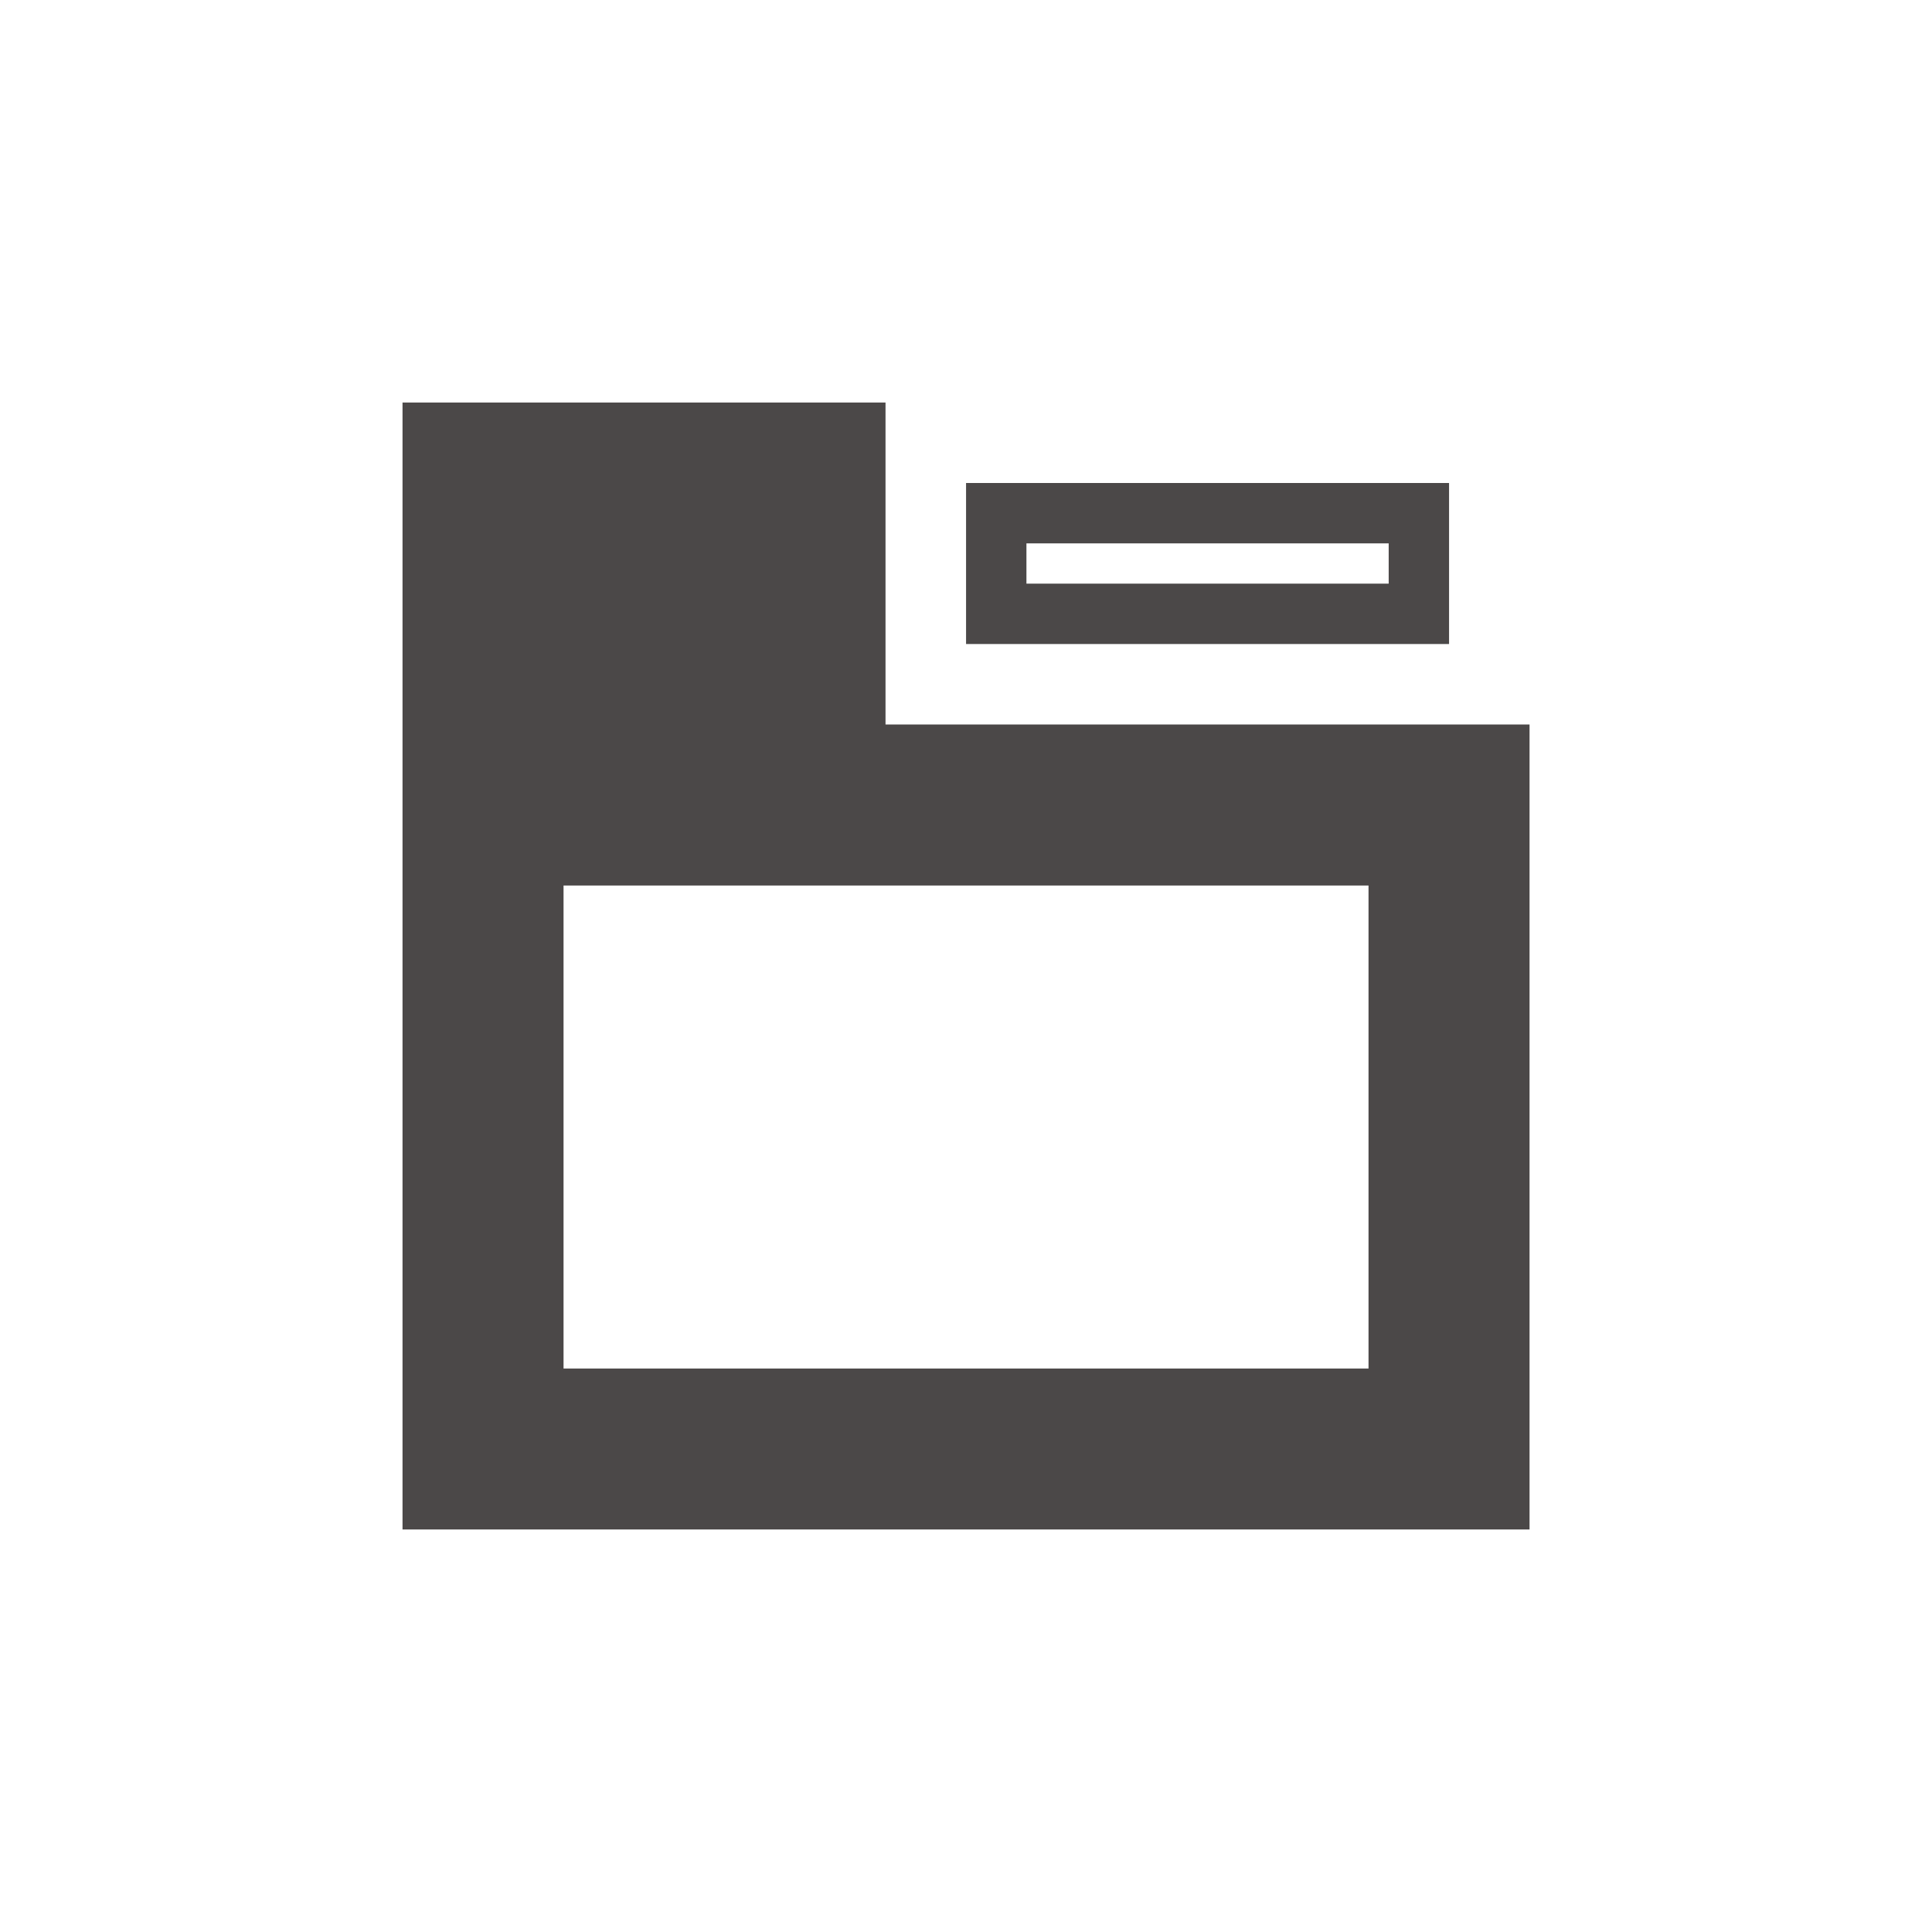
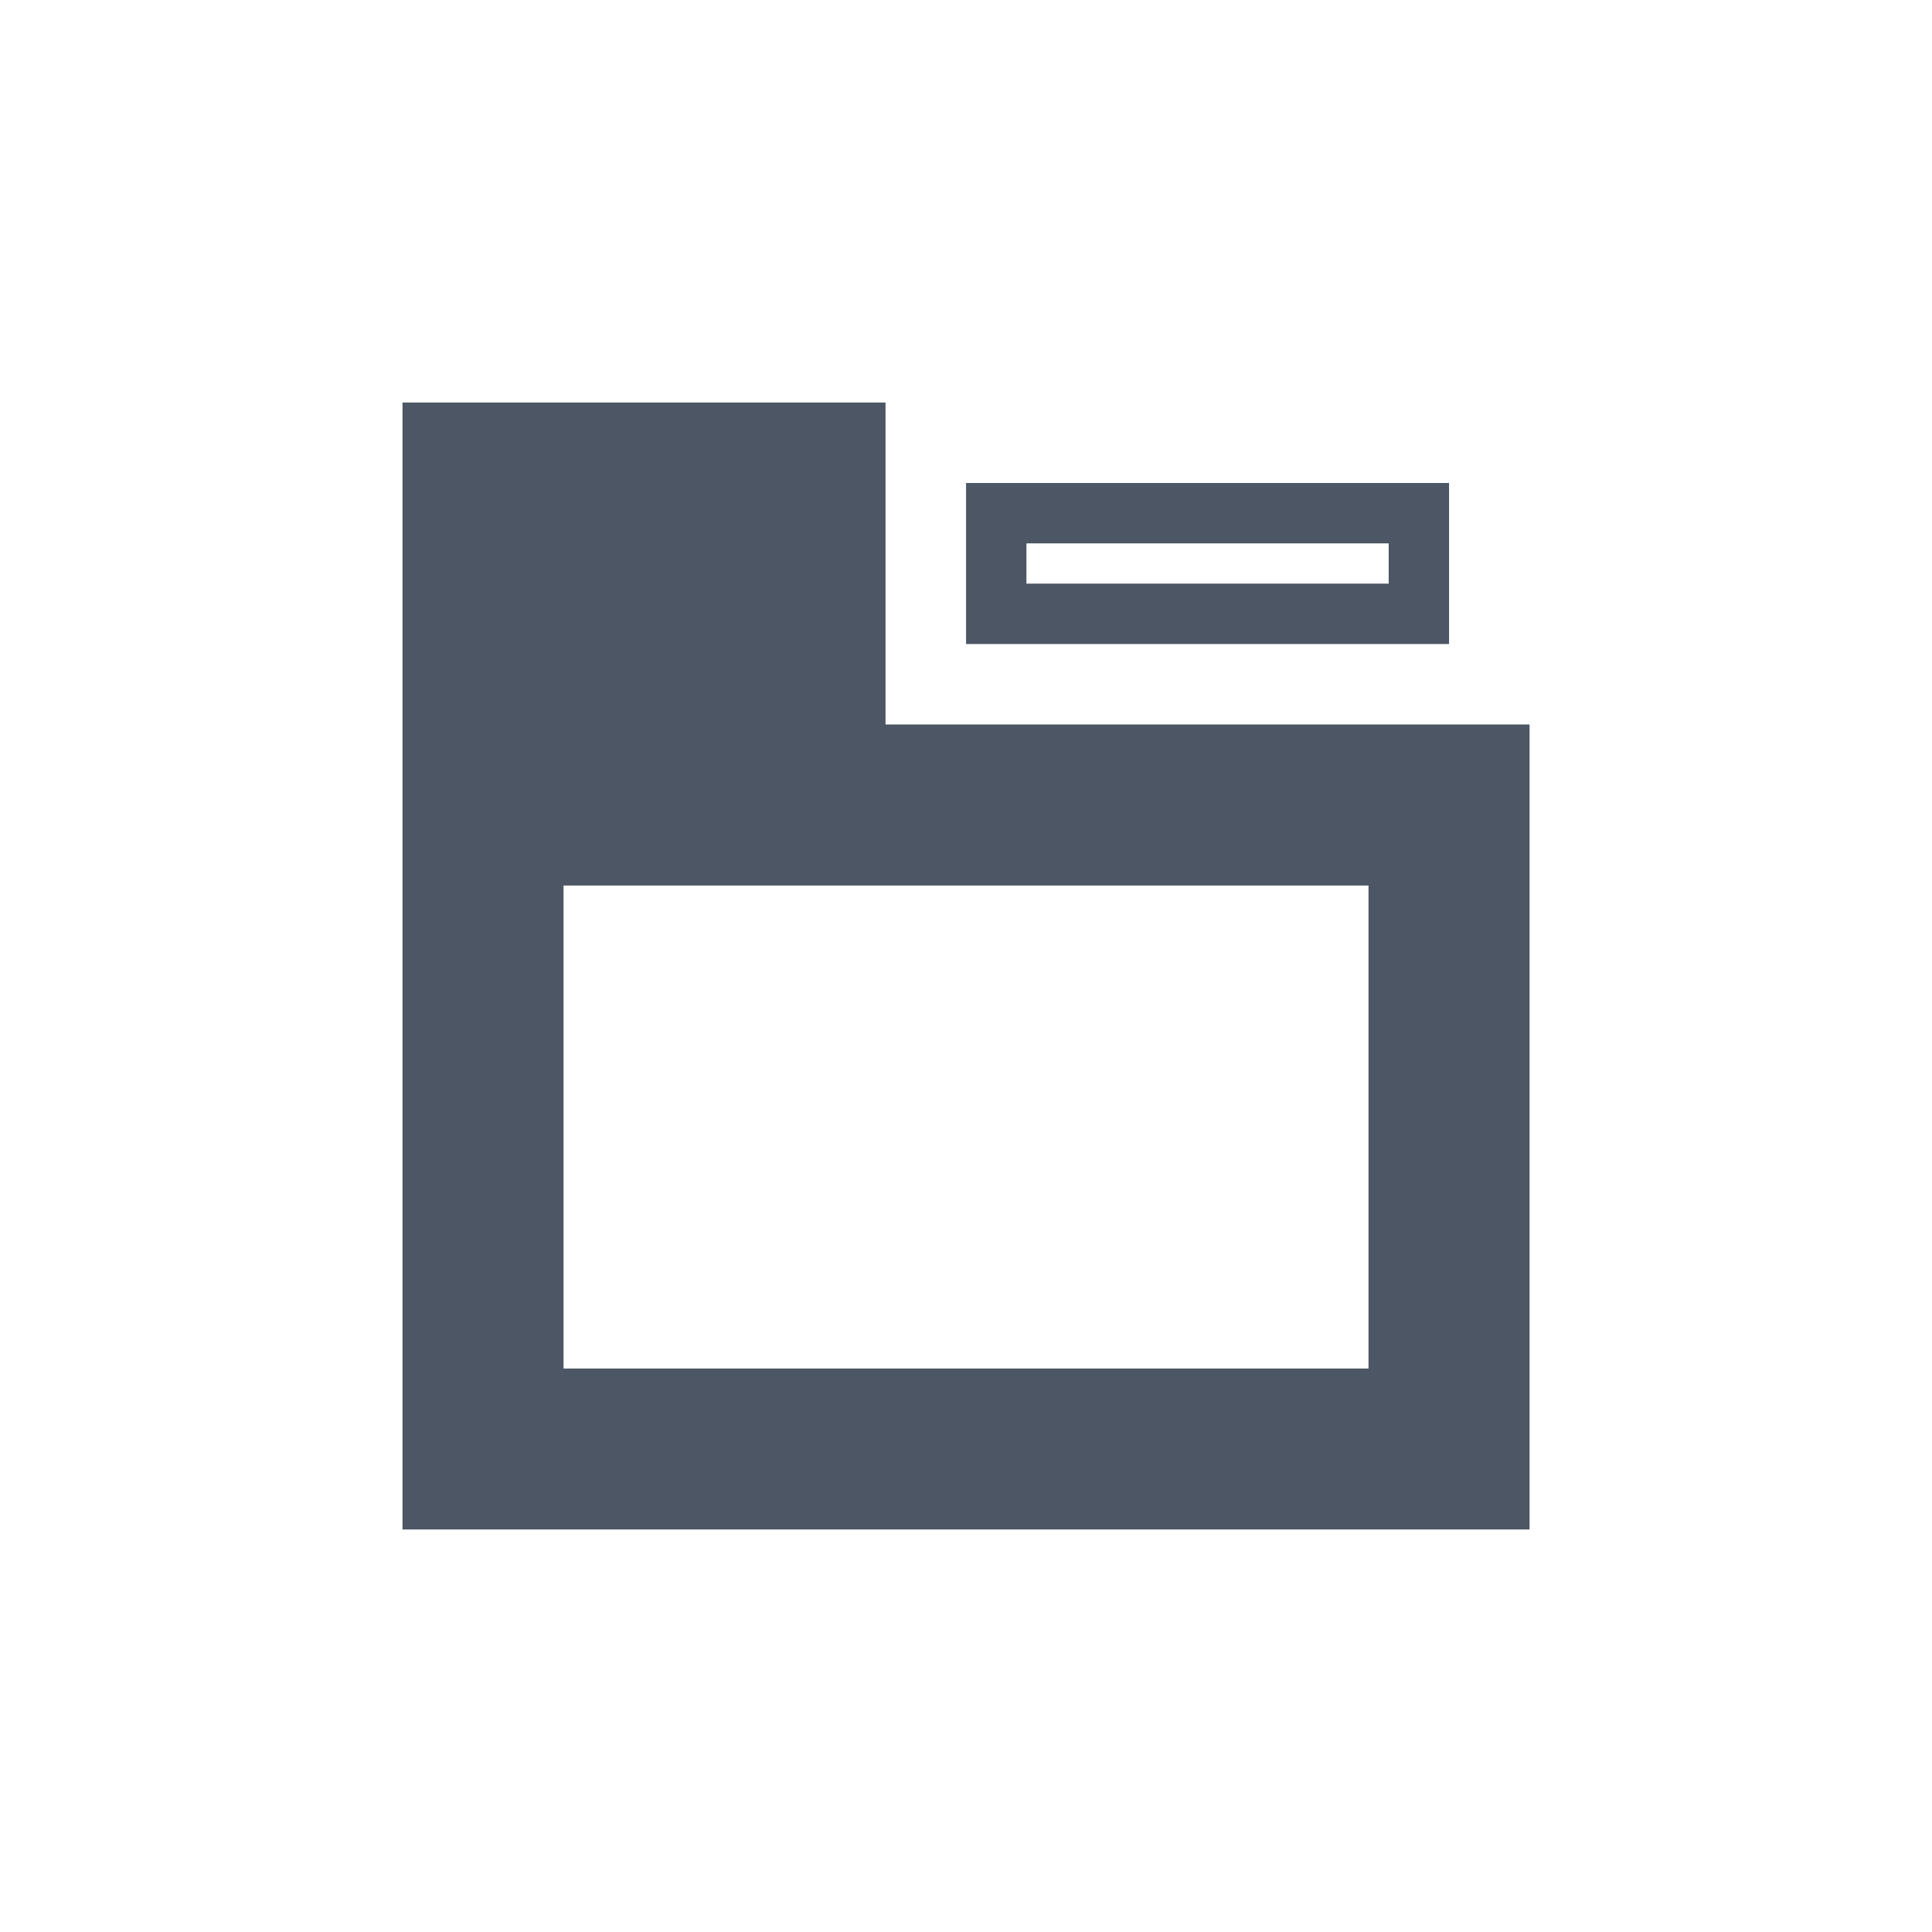
<svg xmlns="http://www.w3.org/2000/svg" fill="none" height="32" viewBox="0 0 32 32" width="32">
-   <path clip-rule="evenodd" d="m6.667 12v-5.333h8v5.333h10.667v13.333h-18.667zm2.667 2.667v8h13.333v-8zm6.667-4h1 6 1v-1-.667-1h-1-6-1v1 .667zm7-1.667v.667h-6v-.667z" fill="#4b4848" fill-rule="evenodd" />
+   <path clip-rule="evenodd" d="m6.667 12v-5.333h8v5.333h10.667v13.333h-18.667zm2.667 2.667v8h13.333v-8zm6.667-4h1 6 1v-1-.667-1h-1-6-1v1 .667zm7-1.667v.667h-6v-.667z" fill="#4c5664" fill-rule="evenodd" />
</svg>
